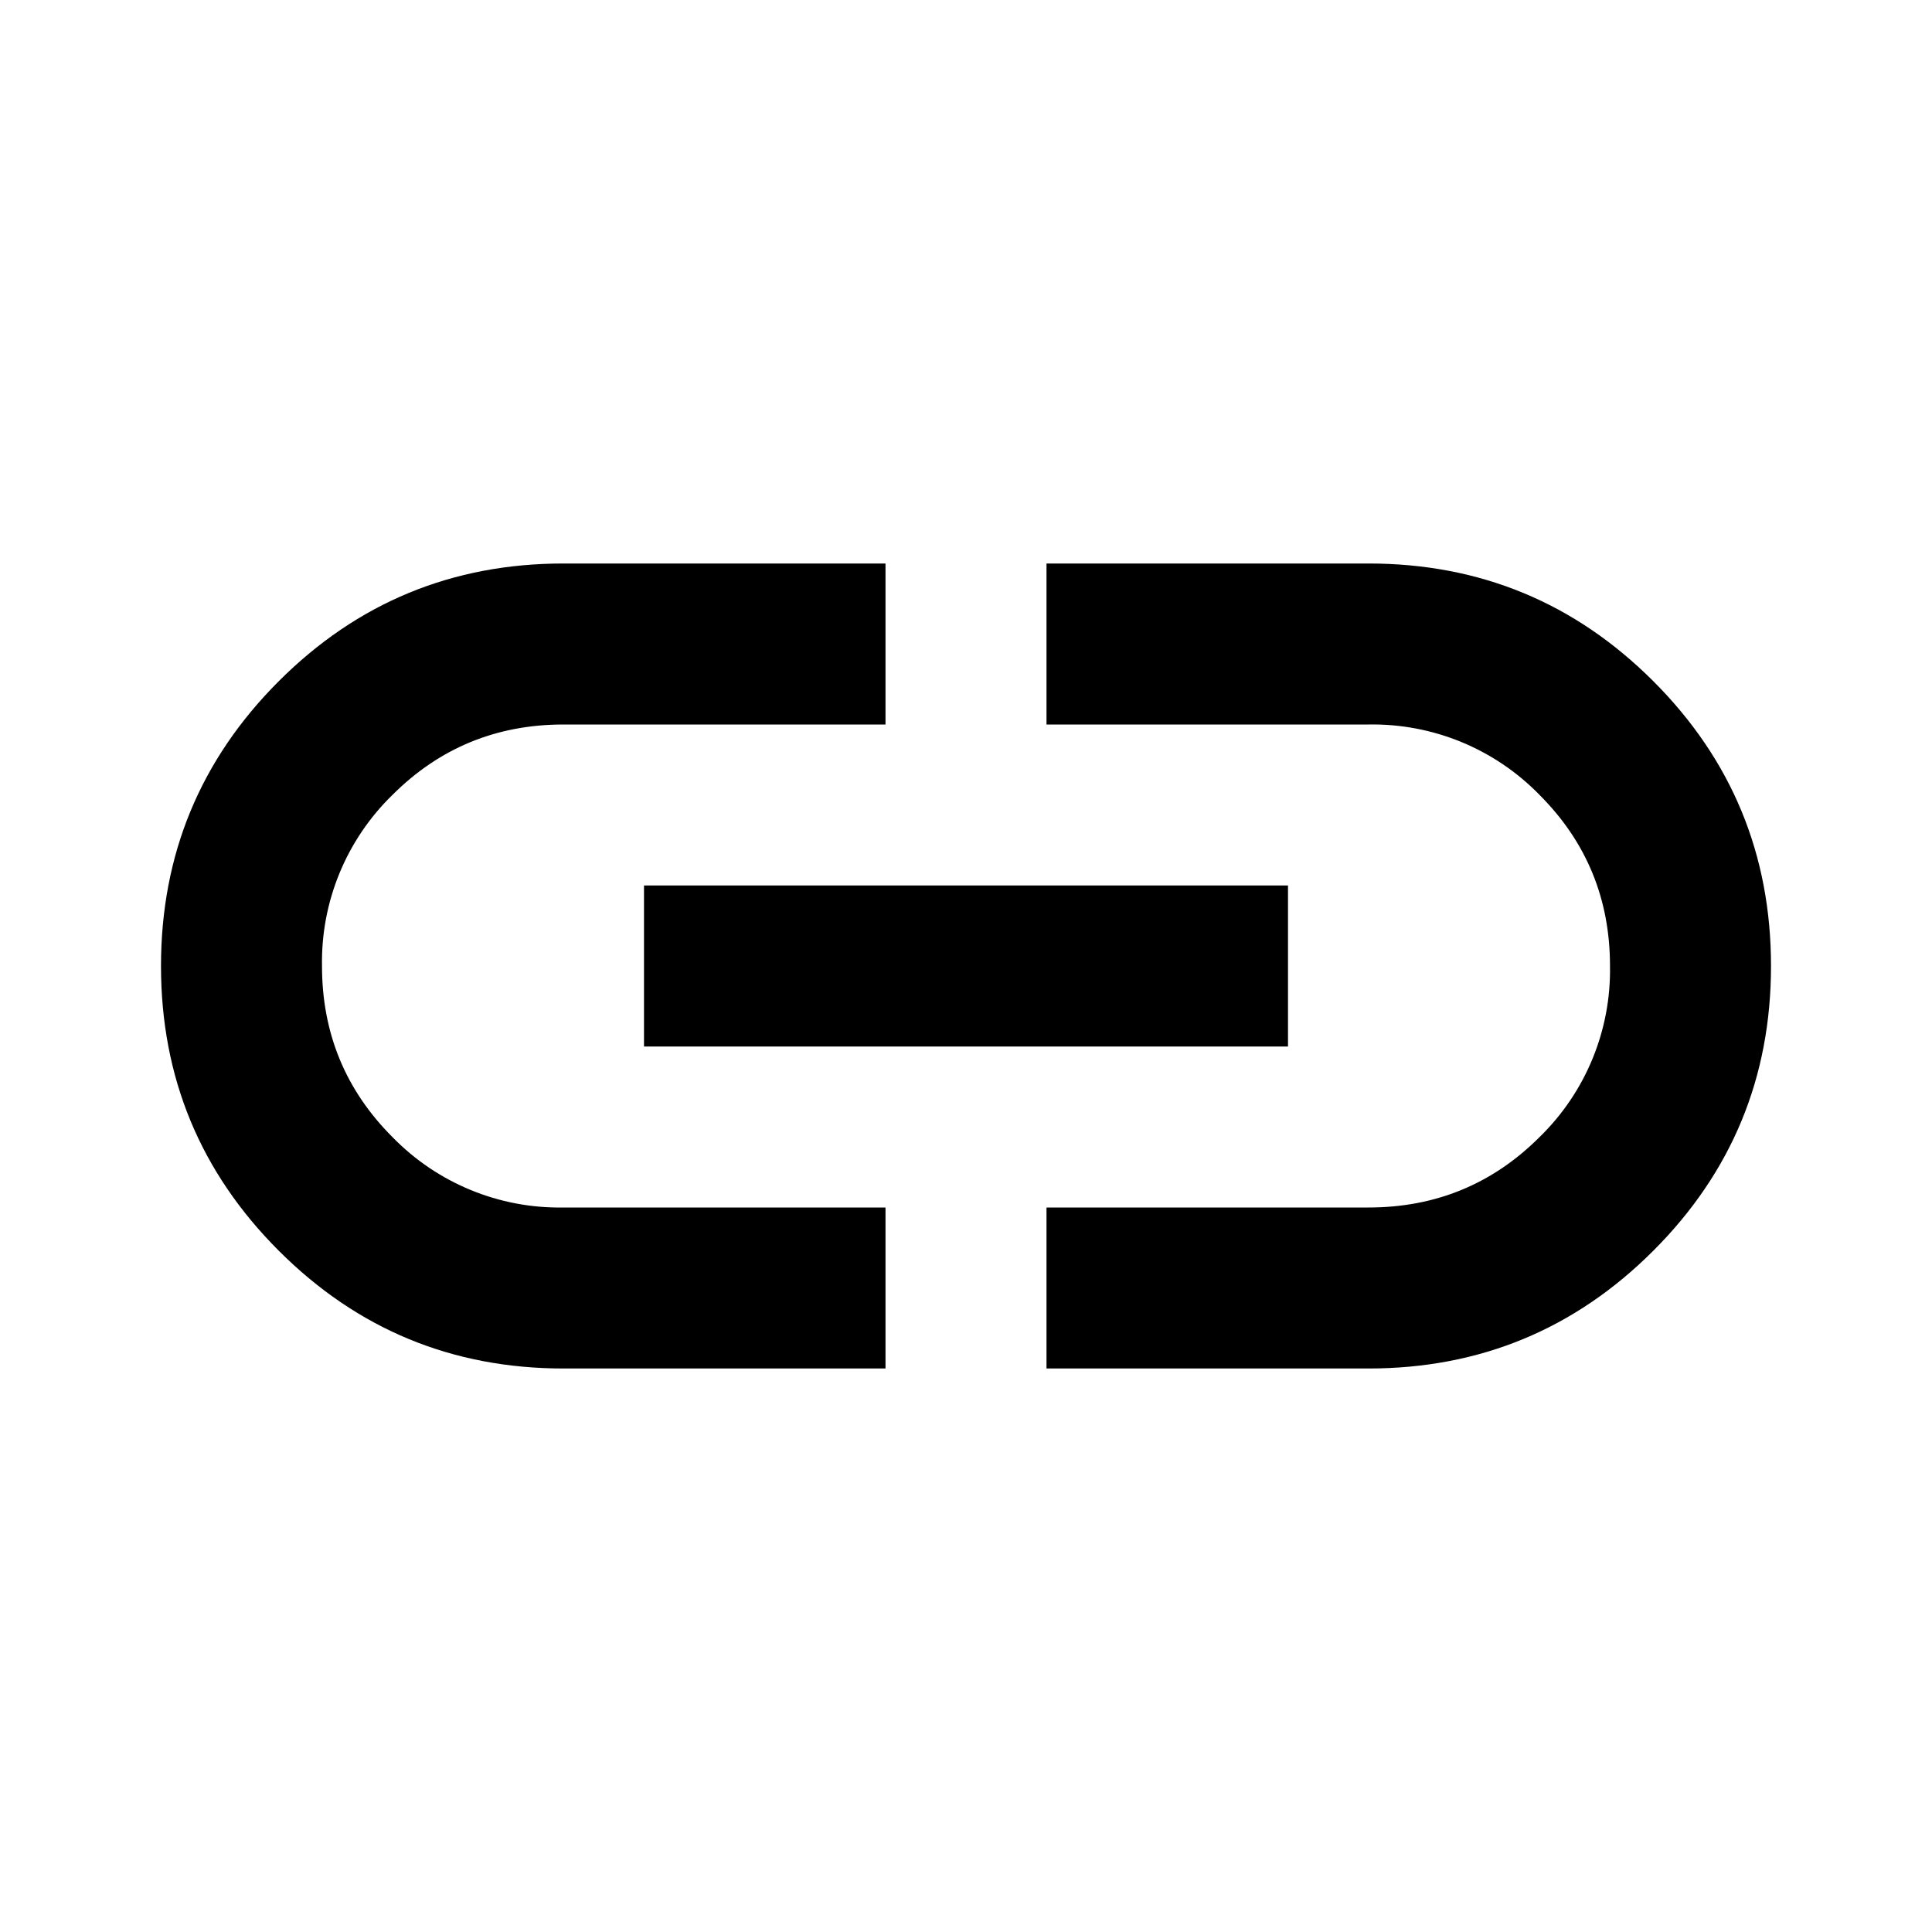
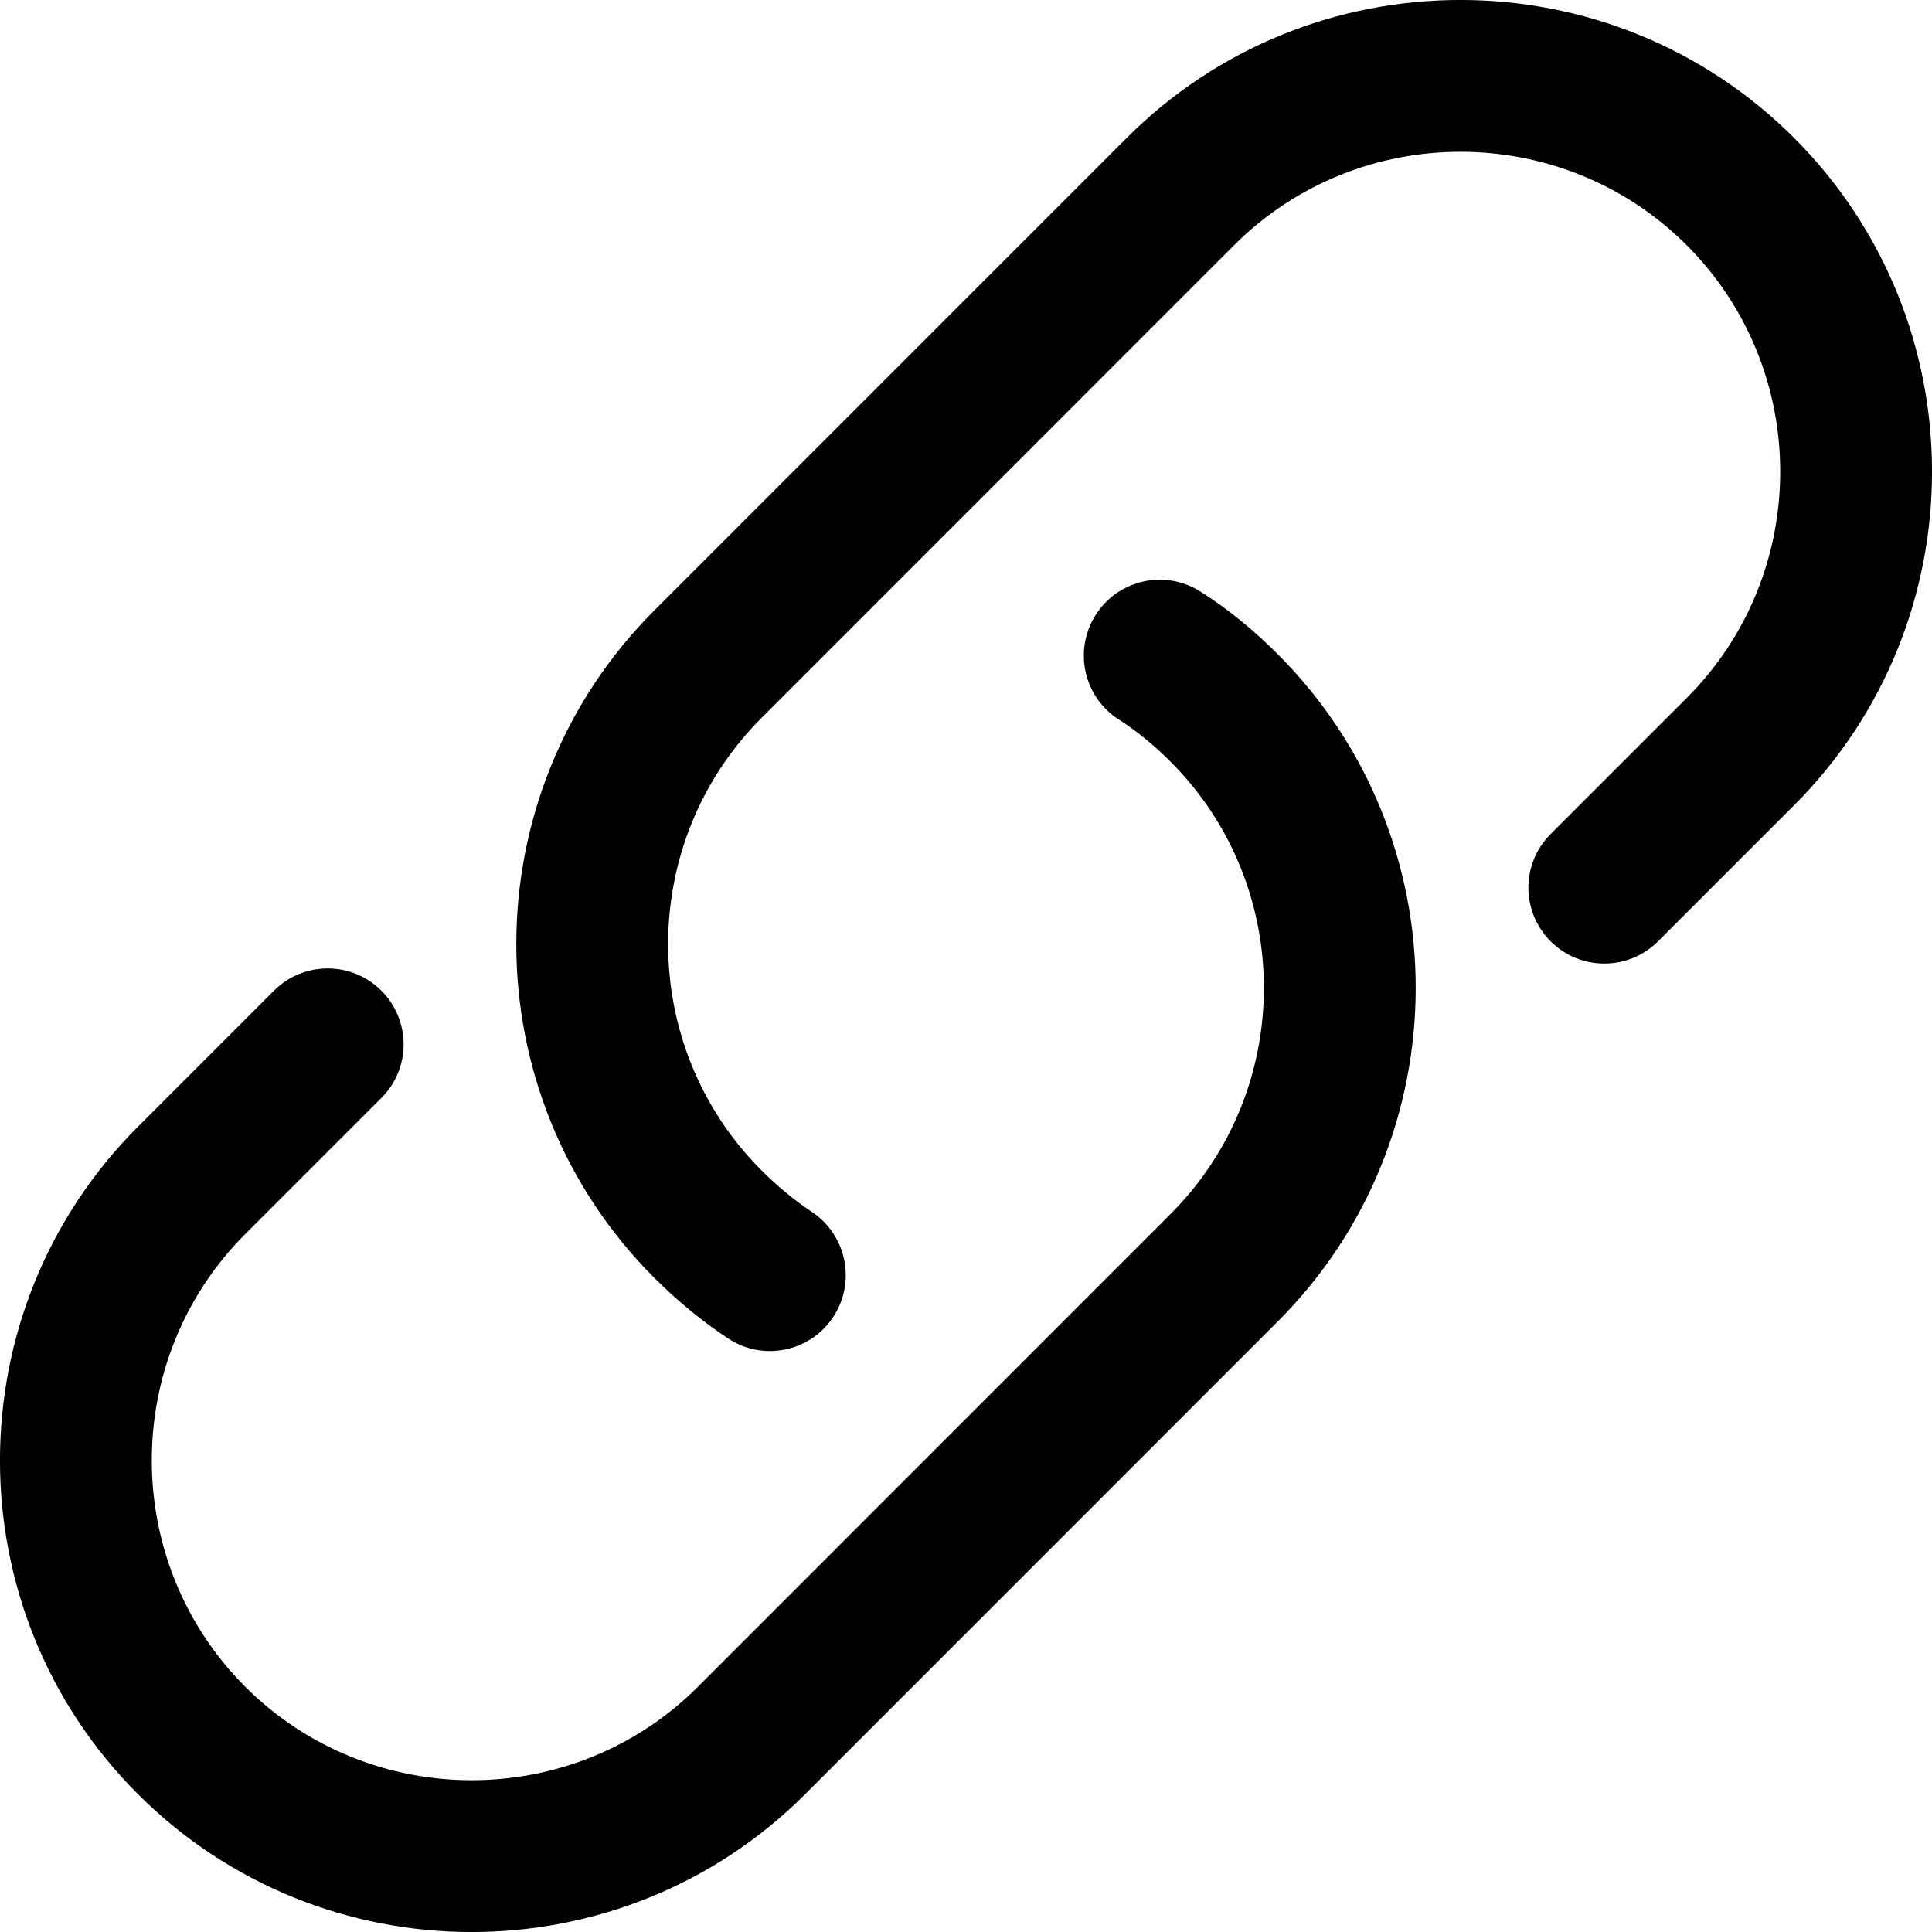
- <svg xmlns="http://www.w3.org/2000/svg" width="24" height="24" fill="currentColor" viewBox="0 0 24 24">
-   <mask id="a" width="24" height="24" x="0" y="0" maskUnits="userSpaceOnUse" style="mask-type:alpha">
-     <path d="M0 0h24v24H0z" />
-   </mask>
-   <g mask="url(#a)">
-     <path d="M11 17H7c-1.383 0-2.562-.488-3.537-1.463C2.488 14.562 2 13.383 2 12s.488-2.563 1.463-3.538C4.438 7.487 5.617 7 7 7h4v2H7c-.833 0-1.542.292-2.125.875A2.893 2.893 0 0 0 4 12c0 .833.292 1.542.875 2.125A2.893 2.893 0 0 0 7 15h4v2Zm-3-4v-2h8v2H8Zm5 4v-2h4c.833 0 1.542-.292 2.125-.875A2.893 2.893 0 0 0 20 12c0-.833-.292-1.542-.875-2.125A2.893 2.893 0 0 0 17 9h-4V7h4c1.383 0 2.563.487 3.538 1.462C21.513 9.437 22 10.617 22 12s-.487 2.562-1.462 3.537C19.563 16.512 18.383 17 17 17h-4Z" />
-   </g>
+ <svg xmlns="http://www.w3.org/2000/svg" width="16" height="16" viewBox="0 0 16 16" fill="none">
+   <path fill-rule="evenodd" clip-rule="evenodd" d="M13.969 2.031C12.937 0.999 11.252 0.999 10.22 2.031L6.307 5.945C5.275 6.977 5.275 8.661 6.307 9.693C6.44 9.826 6.579 9.94 6.724 10.037C7.013 10.23 7.091 10.62 6.899 10.909C6.706 11.198 6.316 11.276 6.027 11.083C5.81 10.939 5.607 10.771 5.418 10.582C3.895 9.059 3.895 6.579 5.418 5.056L9.331 1.142C10.854 -0.381 13.335 -0.381 14.858 1.142C16.381 2.665 16.381 5.146 14.858 6.669L13.731 7.796C13.485 8.041 13.087 8.041 12.842 7.796C12.596 7.55 12.596 7.152 12.842 6.907L13.969 5.78C15.001 4.748 15.001 3.064 13.969 2.031Z" fill="black" />
+   <path fill-rule="evenodd" clip-rule="evenodd" d="M9.073 5.094C9.258 4.8 9.647 4.713 9.94 4.898C10.178 5.048 10.395 5.23 10.582 5.418C12.105 6.941 12.105 9.421 10.582 10.944L6.669 14.858C5.146 16.381 2.665 16.381 1.142 14.858C-0.381 13.335 -0.381 10.854 1.142 9.331L2.269 8.204C2.515 7.959 2.913 7.959 3.158 8.204C3.404 8.45 3.404 8.848 3.158 9.093L2.031 10.22C0.999 11.252 0.999 12.936 2.031 13.969C3.064 15.001 4.748 15.001 5.78 13.969L9.693 10.055C10.725 9.023 10.725 7.339 9.693 6.307C9.558 6.172 9.413 6.053 9.269 5.961C8.975 5.776 8.888 5.388 9.073 5.094Z" fill="black" />
</svg>
